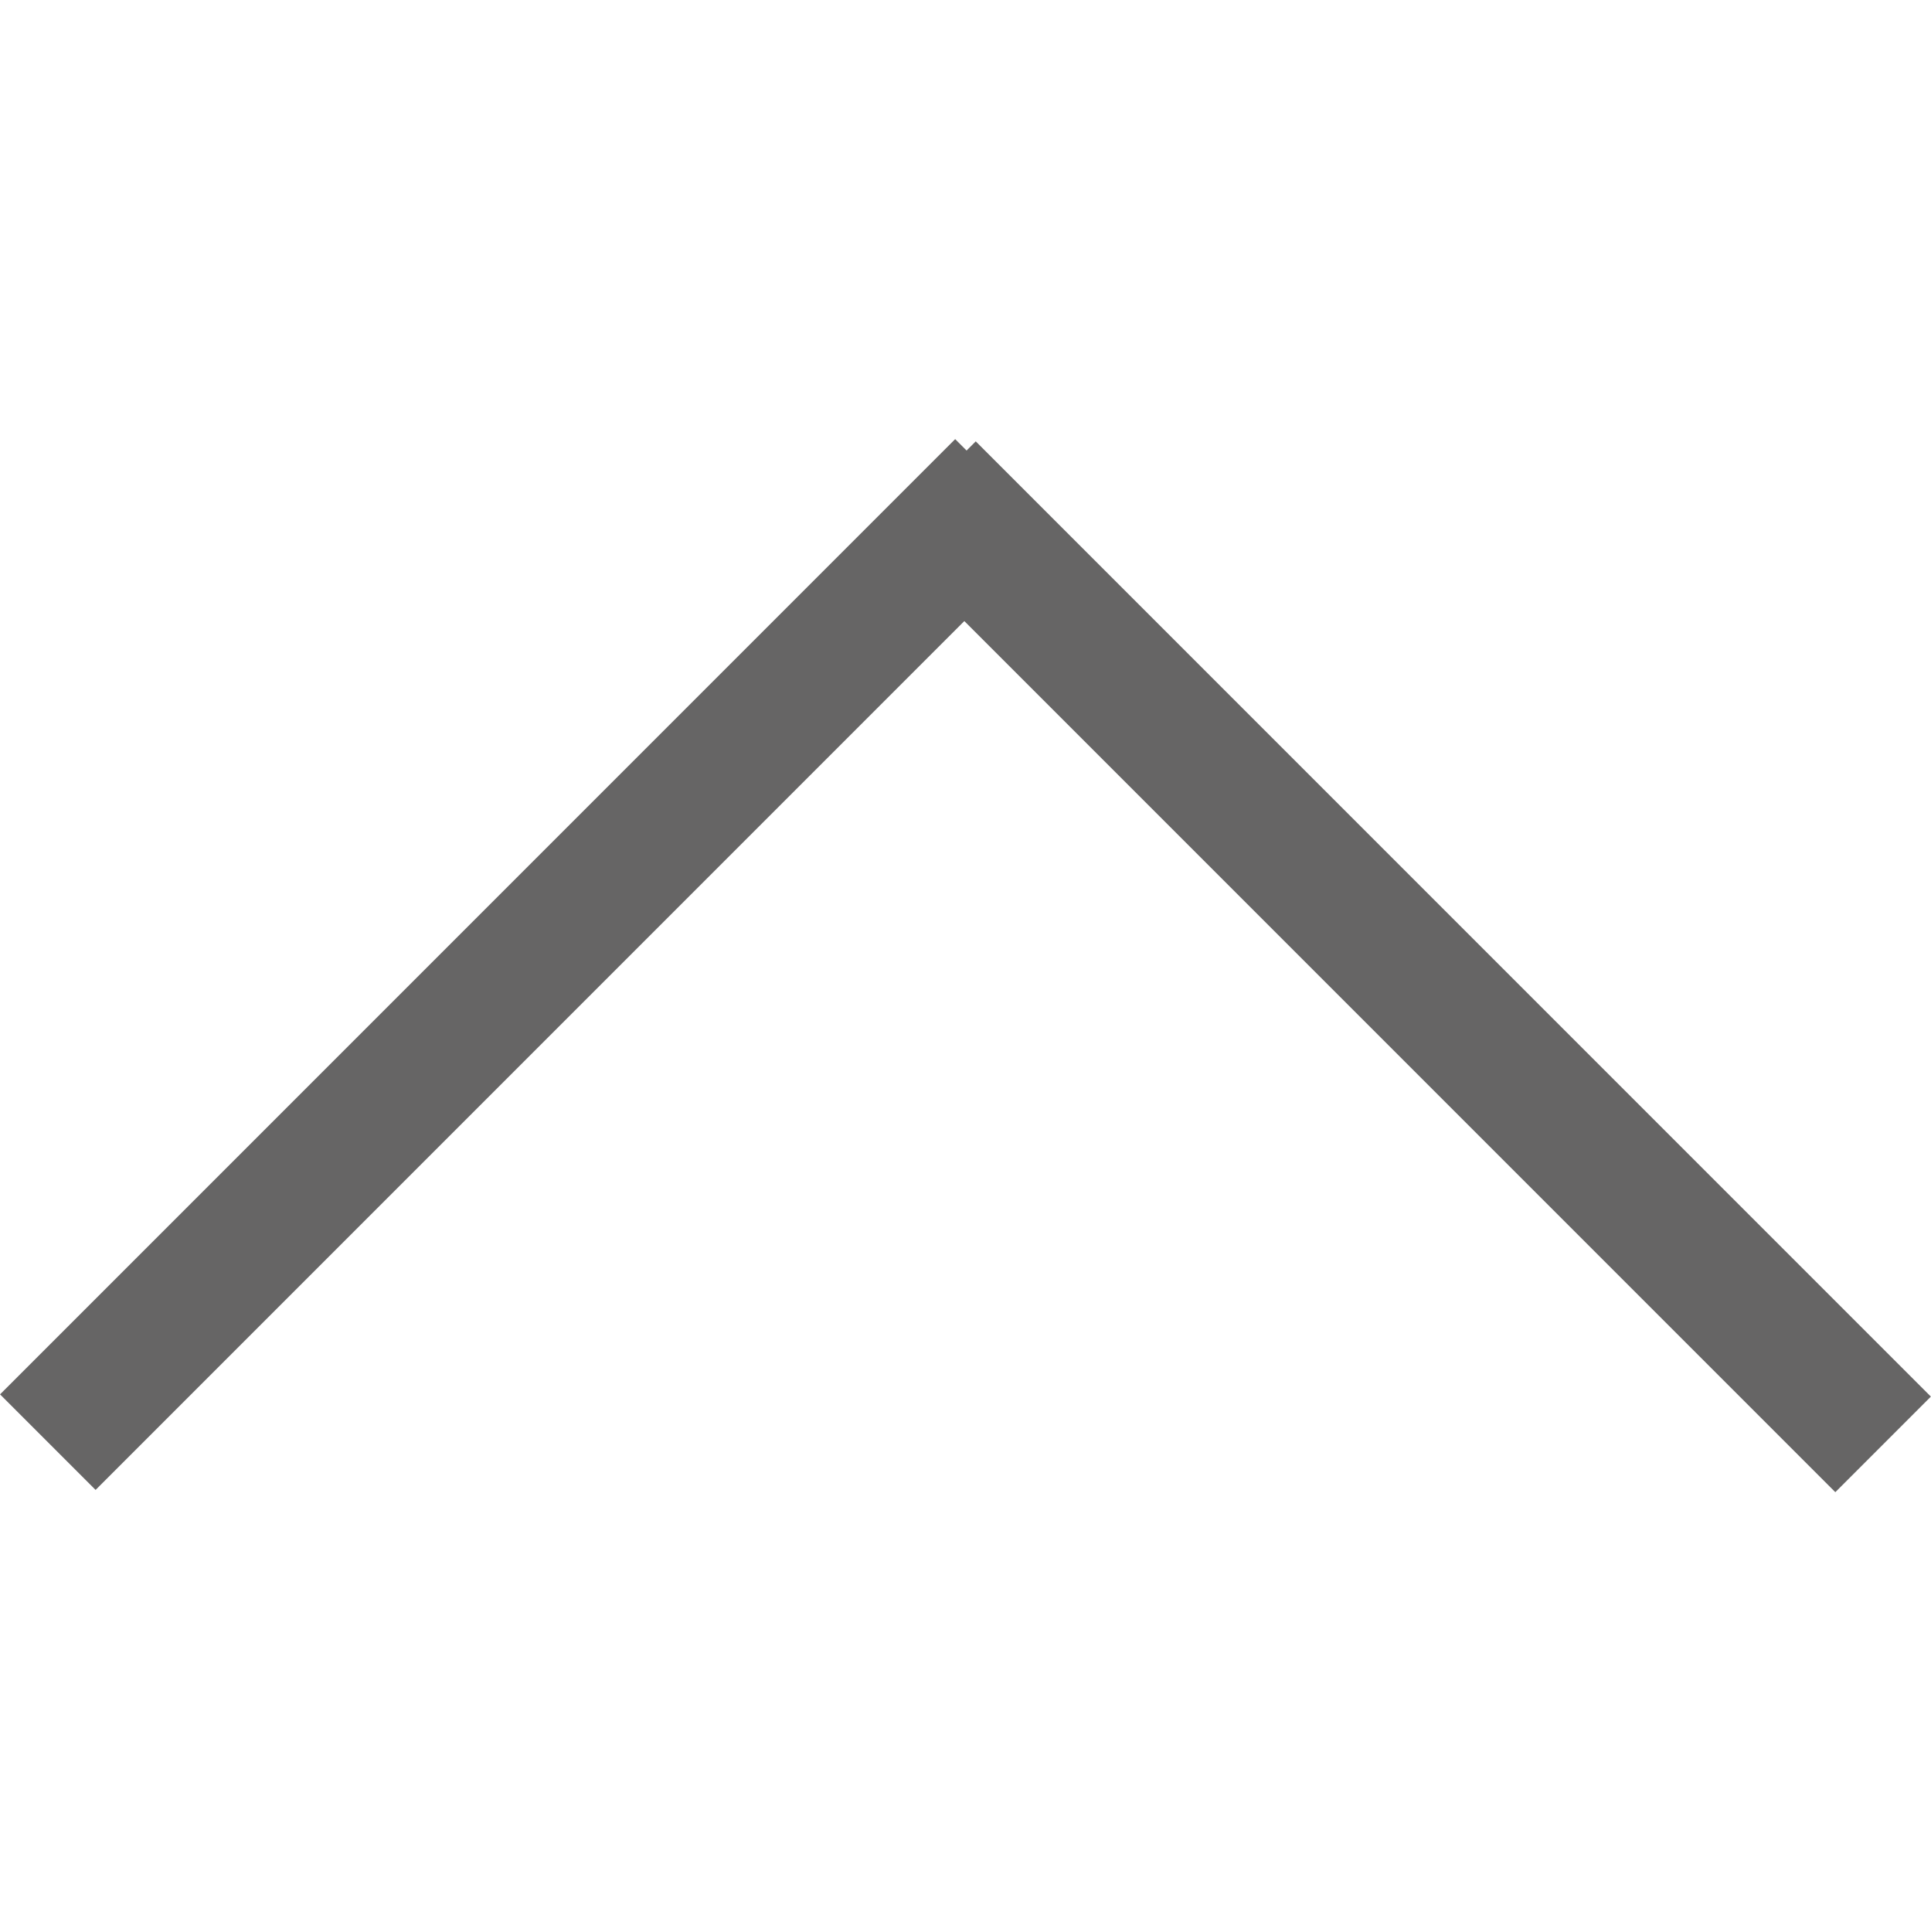
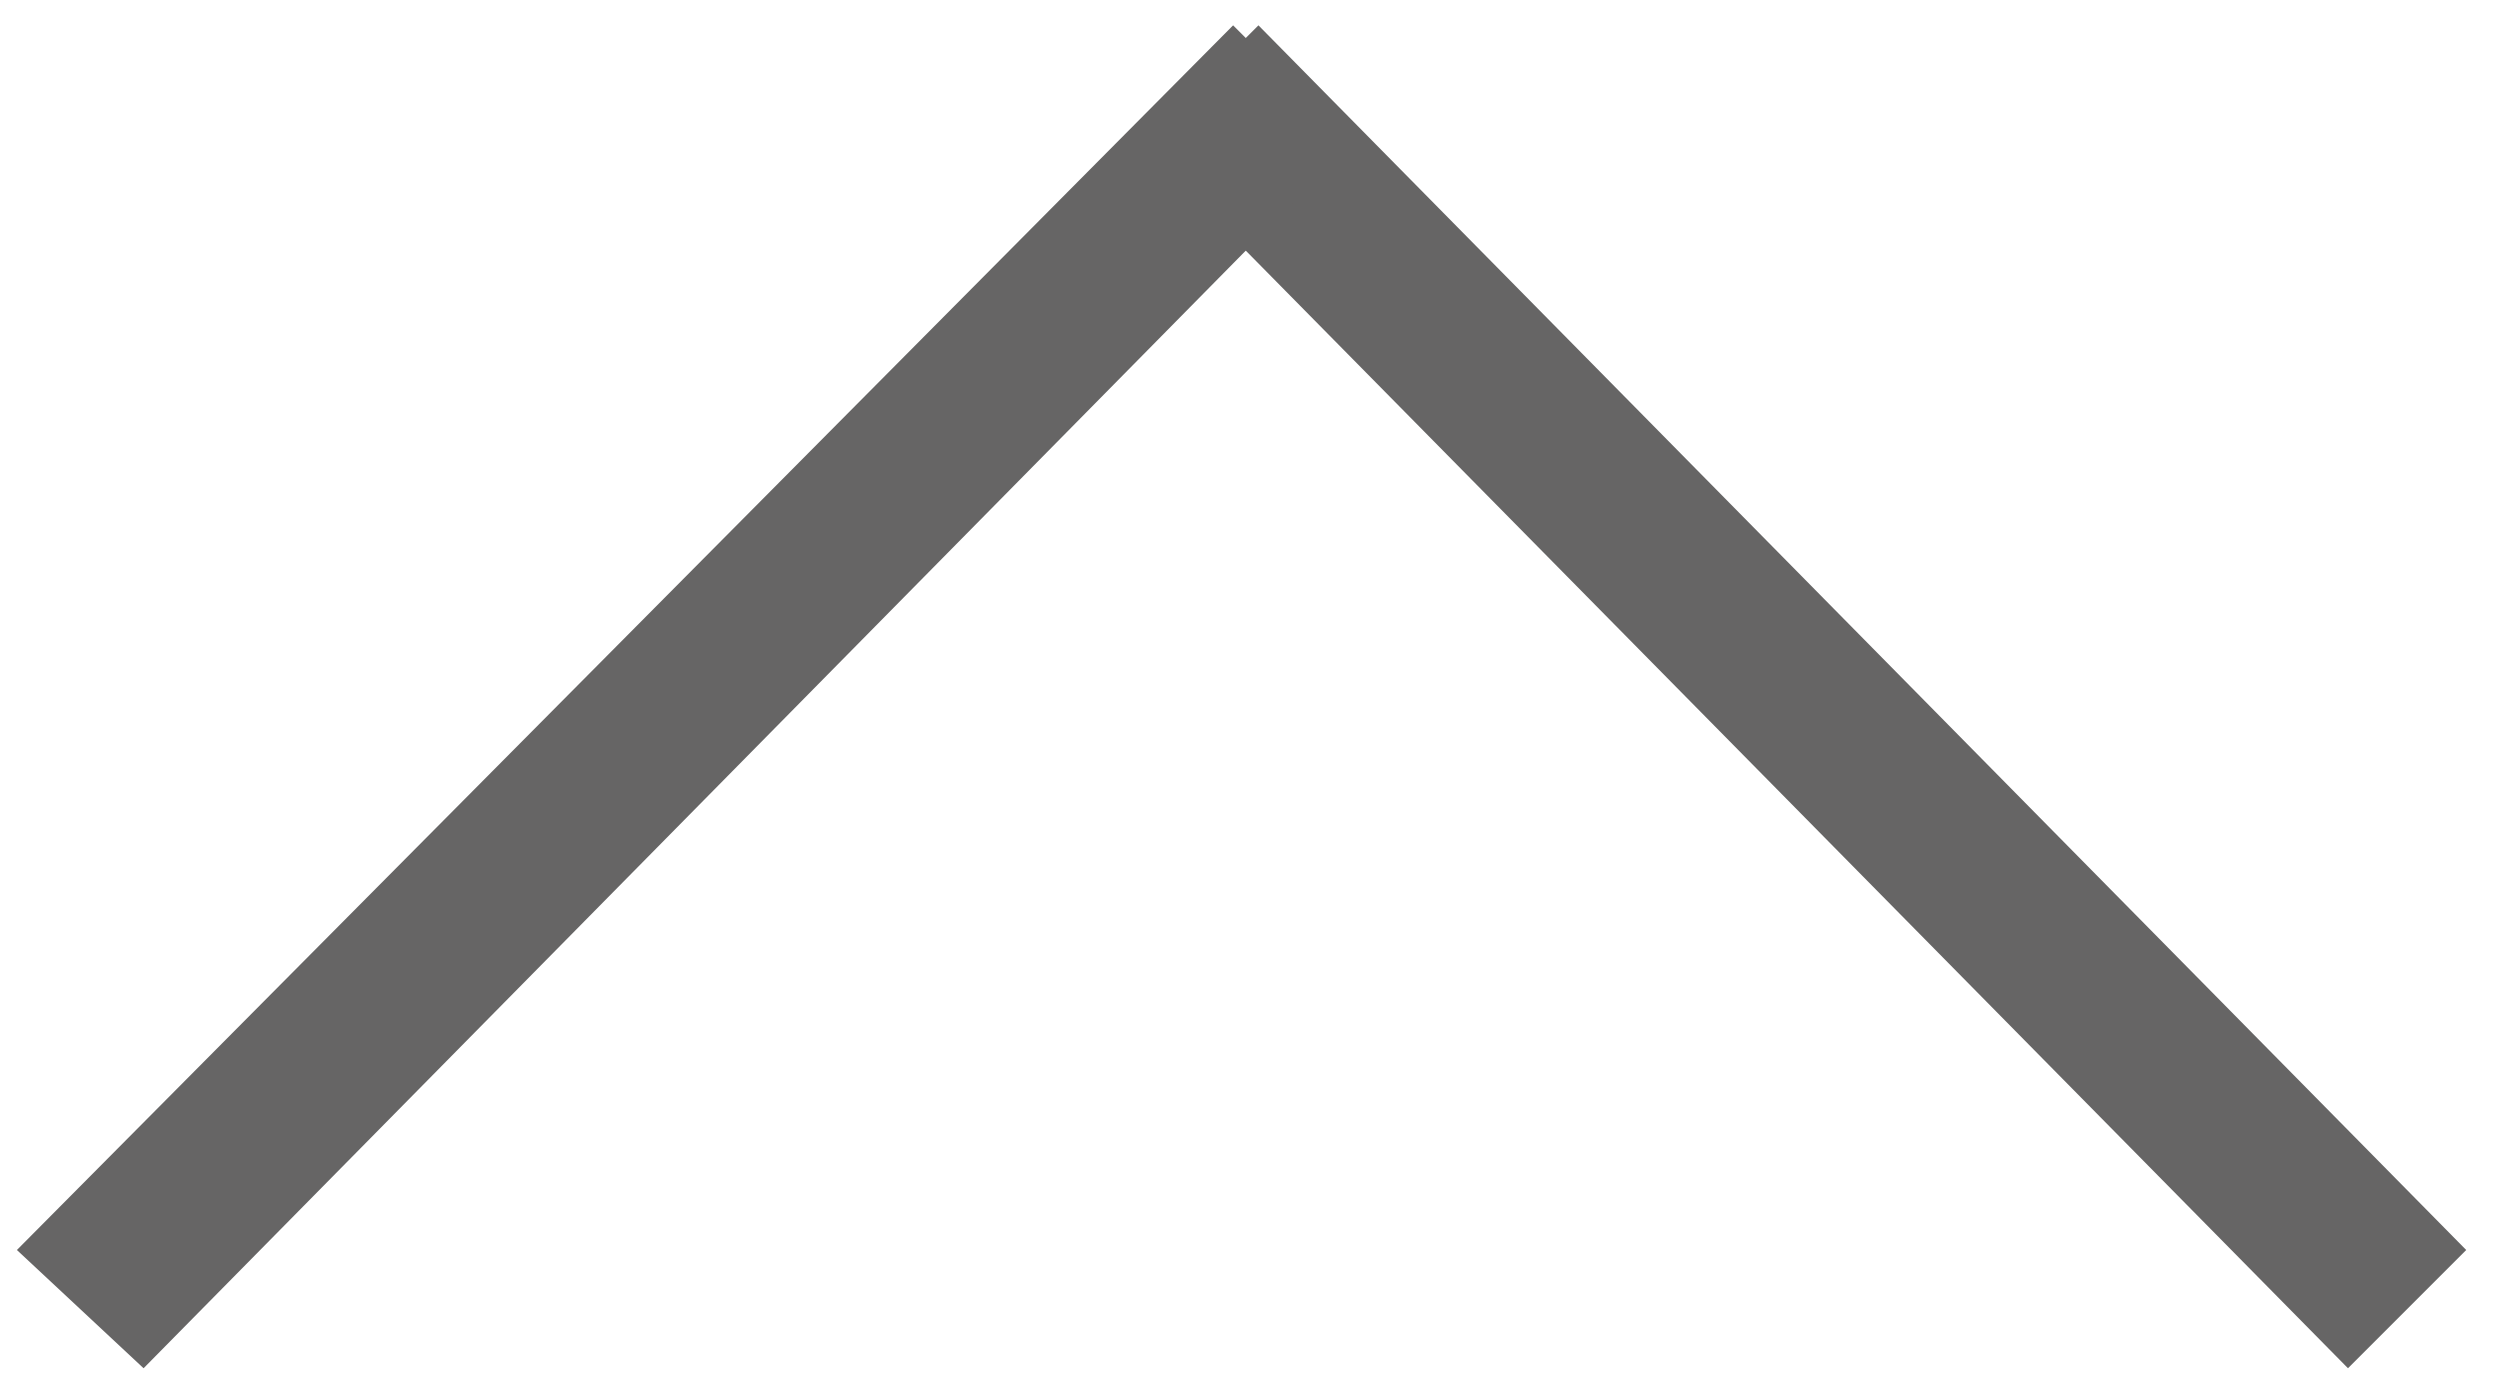
- <svg xmlns="http://www.w3.org/2000/svg" version="1.1" id="Layer_1" x="0px" y="0px" viewBox="-90 0 791.6 792" enable-background="new -90 0 791.6 792" xml:space="preserve">
-   <rect x="458.6" y="119.3" transform="matrix(-0.7071 0.7071 -0.7071 -0.7071 1110.265 332.6034)" fill="#666565" width="55.4" height="553.8" />
-   <rect x="97.7" y="118.5" transform="matrix(0.7071 0.7071 -0.7071 0.7071 316.3159 27.1382)" fill="#666565" width="55.4" height="553.8" />
+ <svg xmlns="http://www.w3.org/2000/svg" version="1.1" id="Layer_1" width="29px" height="16px;" x="0px" y="0px" viewBox="0 0 29.6 16.5" enable-background="new 0 0 29.6 16.5" xml:space="preserve">
+   <polygon fill="#666565" points="29.2,14.8 27.8,16.2 13.5,1.7 14.9,0.3 " />
+   <polygon fill="#666565" points="14.6,0.3 16,1.7 1.7,16.2 0.2,14.8 " />
</svg>
